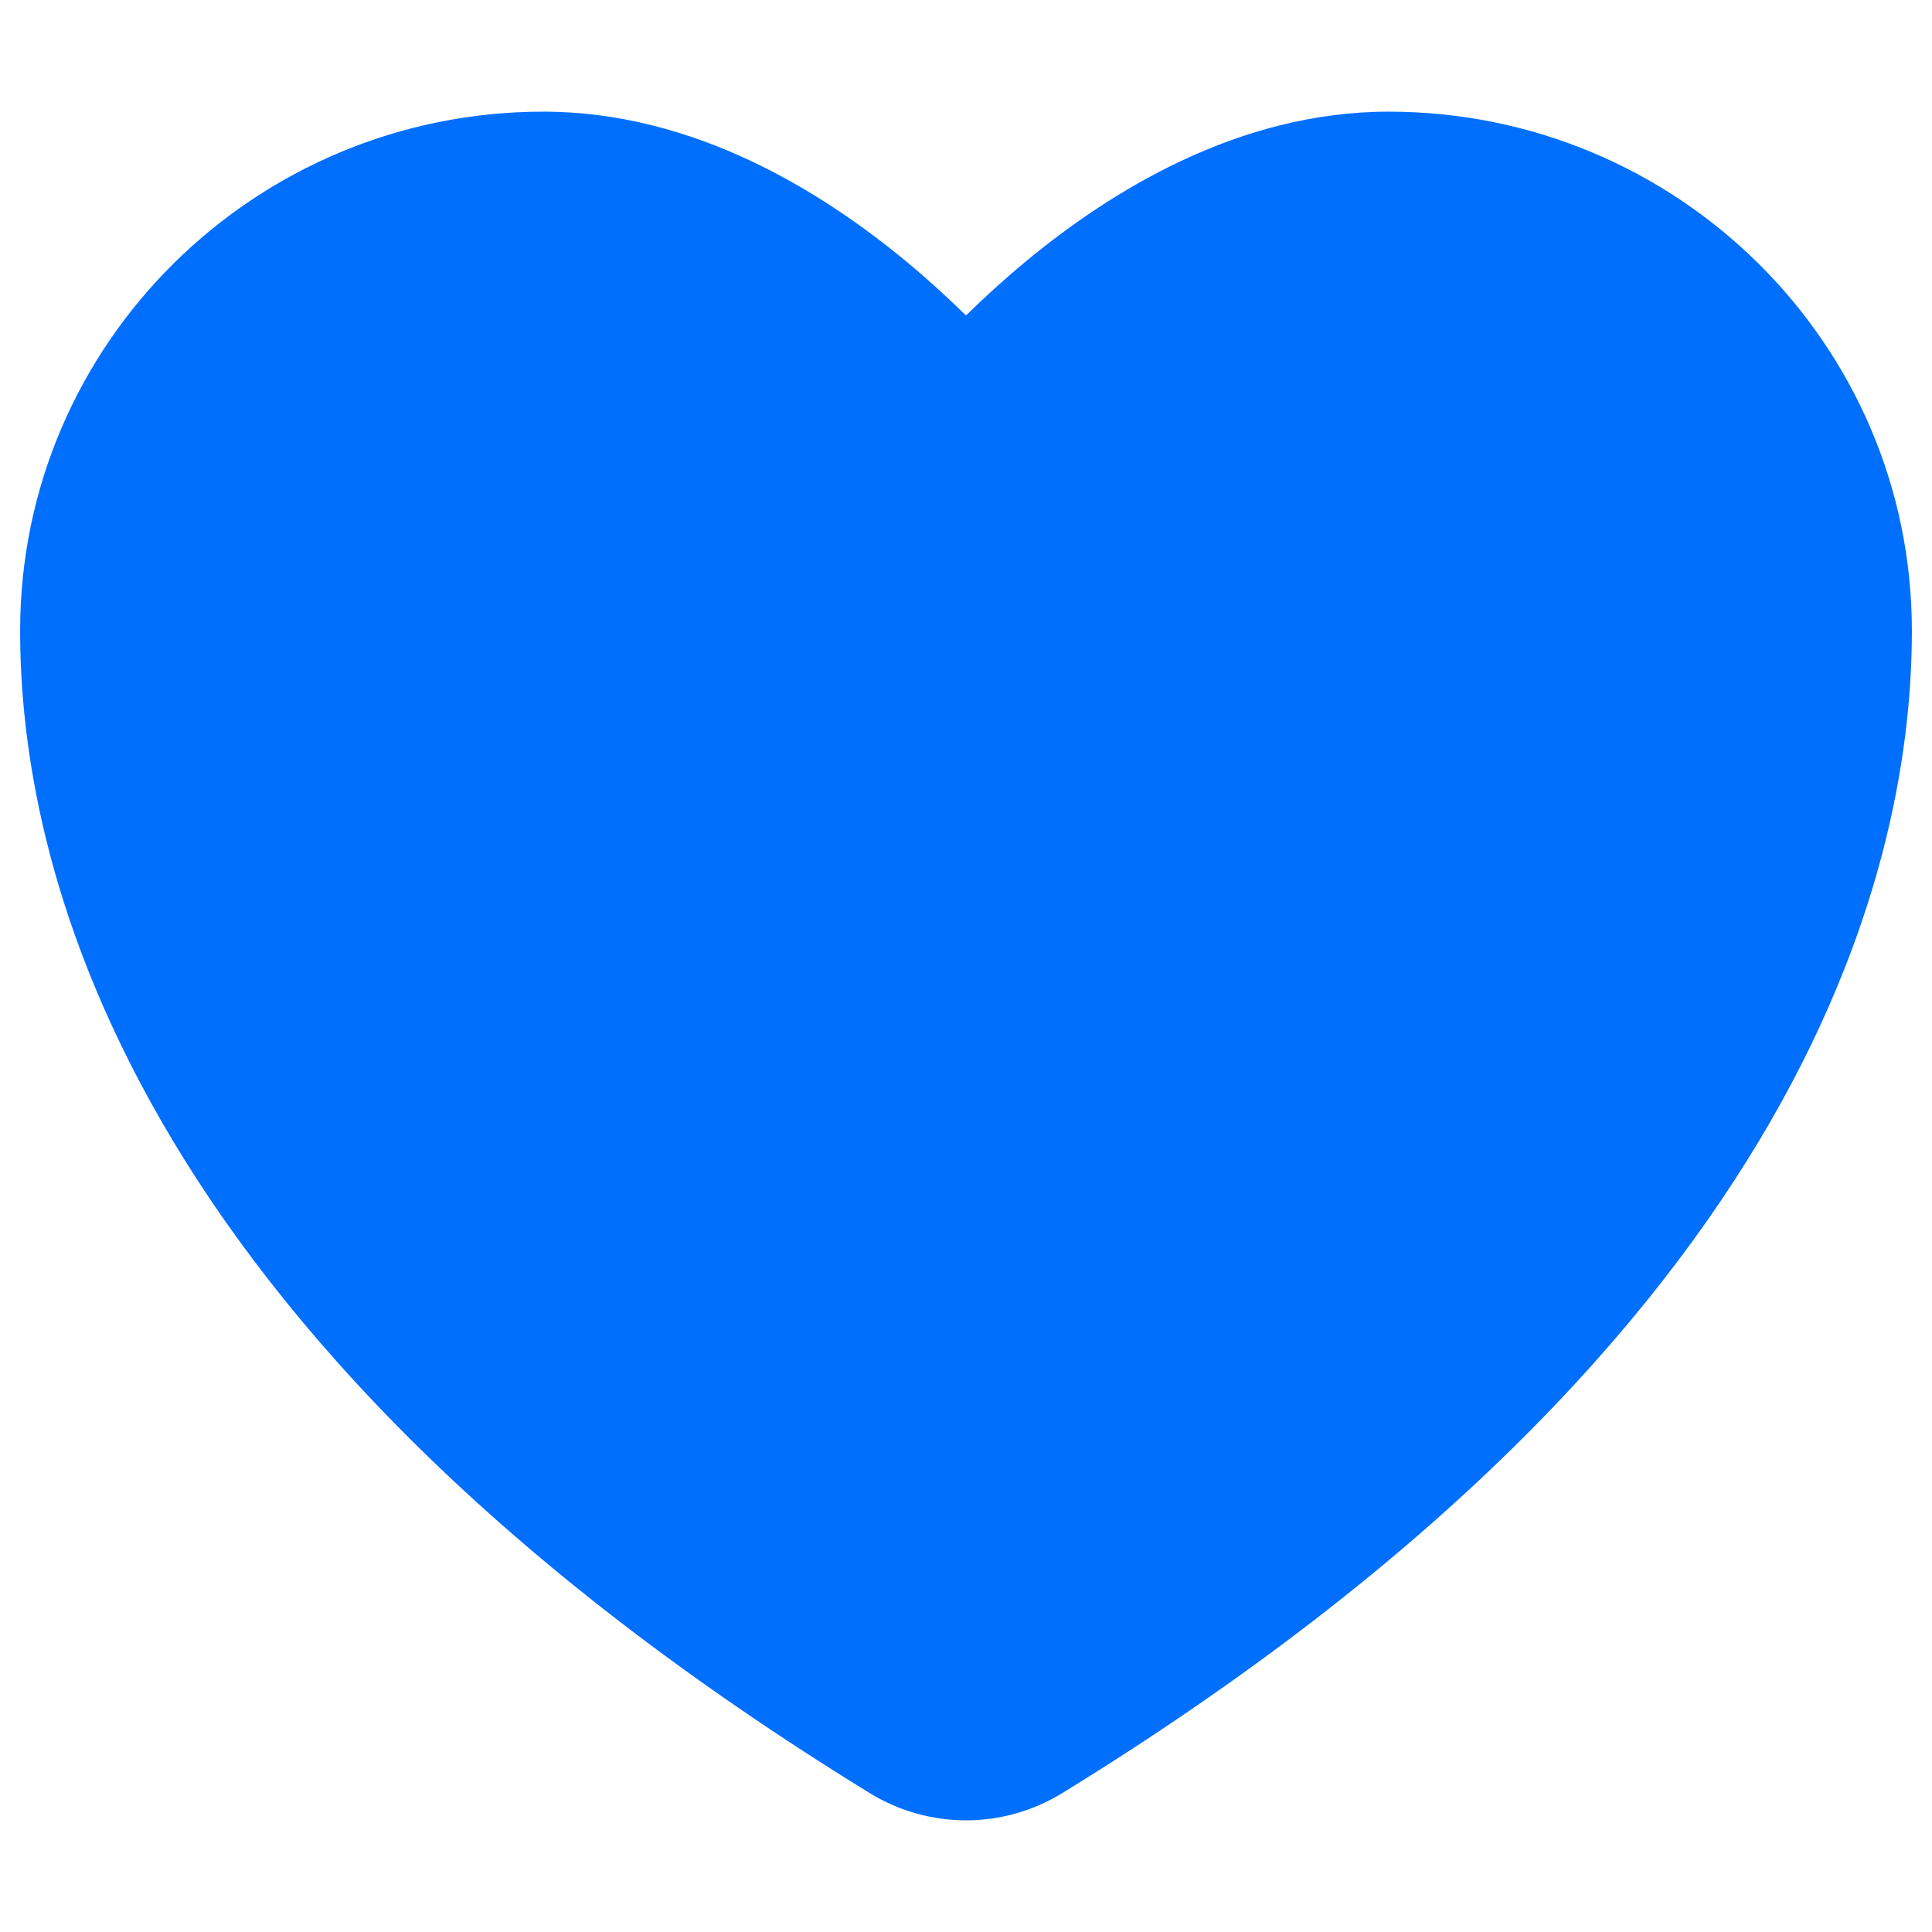
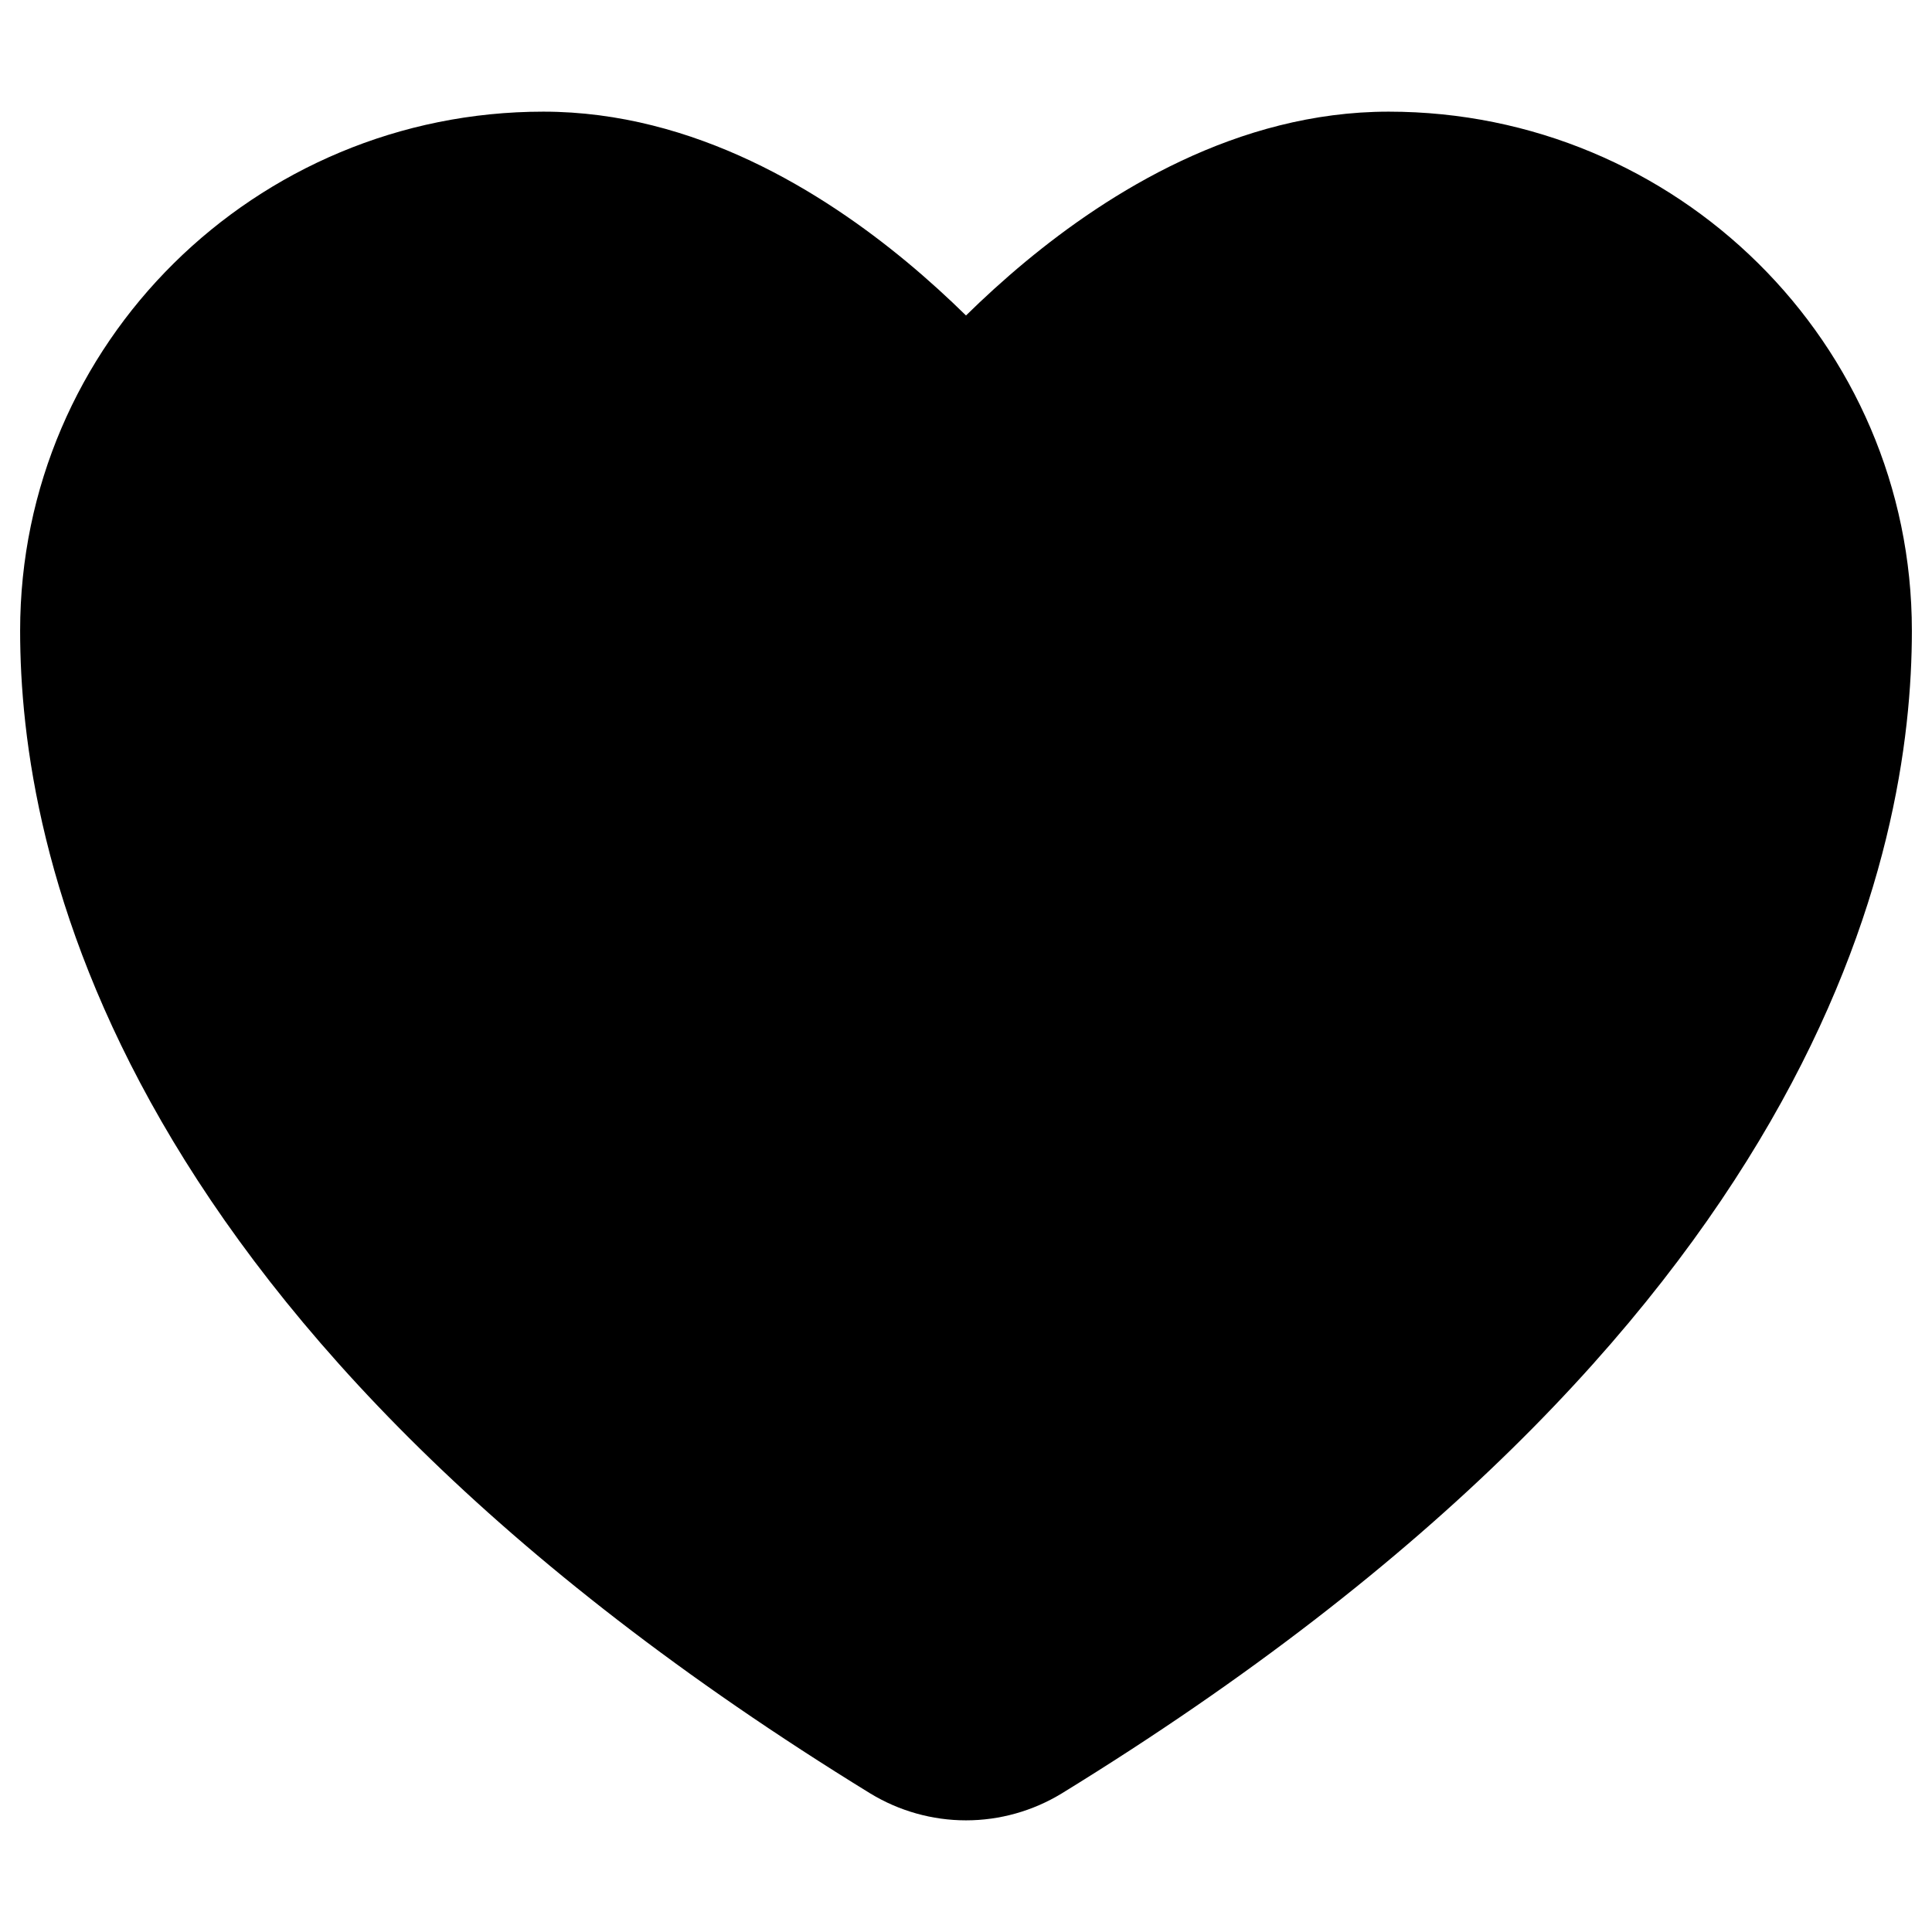
<svg xmlns="http://www.w3.org/2000/svg" width="24" height="24" viewBox="0 0 24 24" fill="none">
-   <mask id="mask0_190_1980" style="mask-type:alpha" maskUnits="userSpaceOnUse" x="0" y="1" width="24" height="22">
-     <path d="M6.75 1.387C3.173 1.387 0.25 4.262 0.25 7.835C0.25 9.175 0.52 11.352 2.007 13.932C3.49 16.505 6.144 19.41 10.808 22.277L10.813 22.28C11.17 22.497 11.581 22.613 12 22.613C12.419 22.613 12.83 22.497 13.187 22.28L13.192 22.277C17.856 19.41 20.51 16.505 21.993 13.932C23.48 11.352 23.75 9.175 23.75 7.835C23.75 4.262 20.827 1.387 17.25 1.387C15.365 1.387 13.771 2.396 12.74 3.25C12.464 3.479 12.216 3.707 12 3.919C11.784 3.707 11.536 3.479 11.26 3.25C10.229 2.396 8.635 1.387 6.75 1.387Z" fill="#006FFD" />
-   </mask>
-   <g mask="url(#mask0_190_1980)">
-     <rect width="24" height="24" fill="#006FFD" />
-   </g>
+   <path d="M6.75 1.387C3.173 1.387 0.25 4.262 0.25 7.835C0.25 9.175 0.52 11.352 2.007 13.932C3.49 16.505 6.144 19.41 10.808 22.277L10.813 22.28C11.17 22.497 11.581 22.613 12 22.613C12.419 22.613 12.83 22.497 13.187 22.28L13.192 22.277C17.856 19.41 20.51 16.505 21.993 13.932C23.48 11.352 23.75 9.175 23.75 7.835C23.75 4.262 20.827 1.387 17.25 1.387C15.365 1.387 13.771 2.396 12.74 3.25C12.464 3.479 12.216 3.707 12 3.919C11.784 3.707 11.536 3.479 11.26 3.25C10.229 2.396 8.635 1.387 6.75 1.387Z" fill="currentColor" />
</svg>
